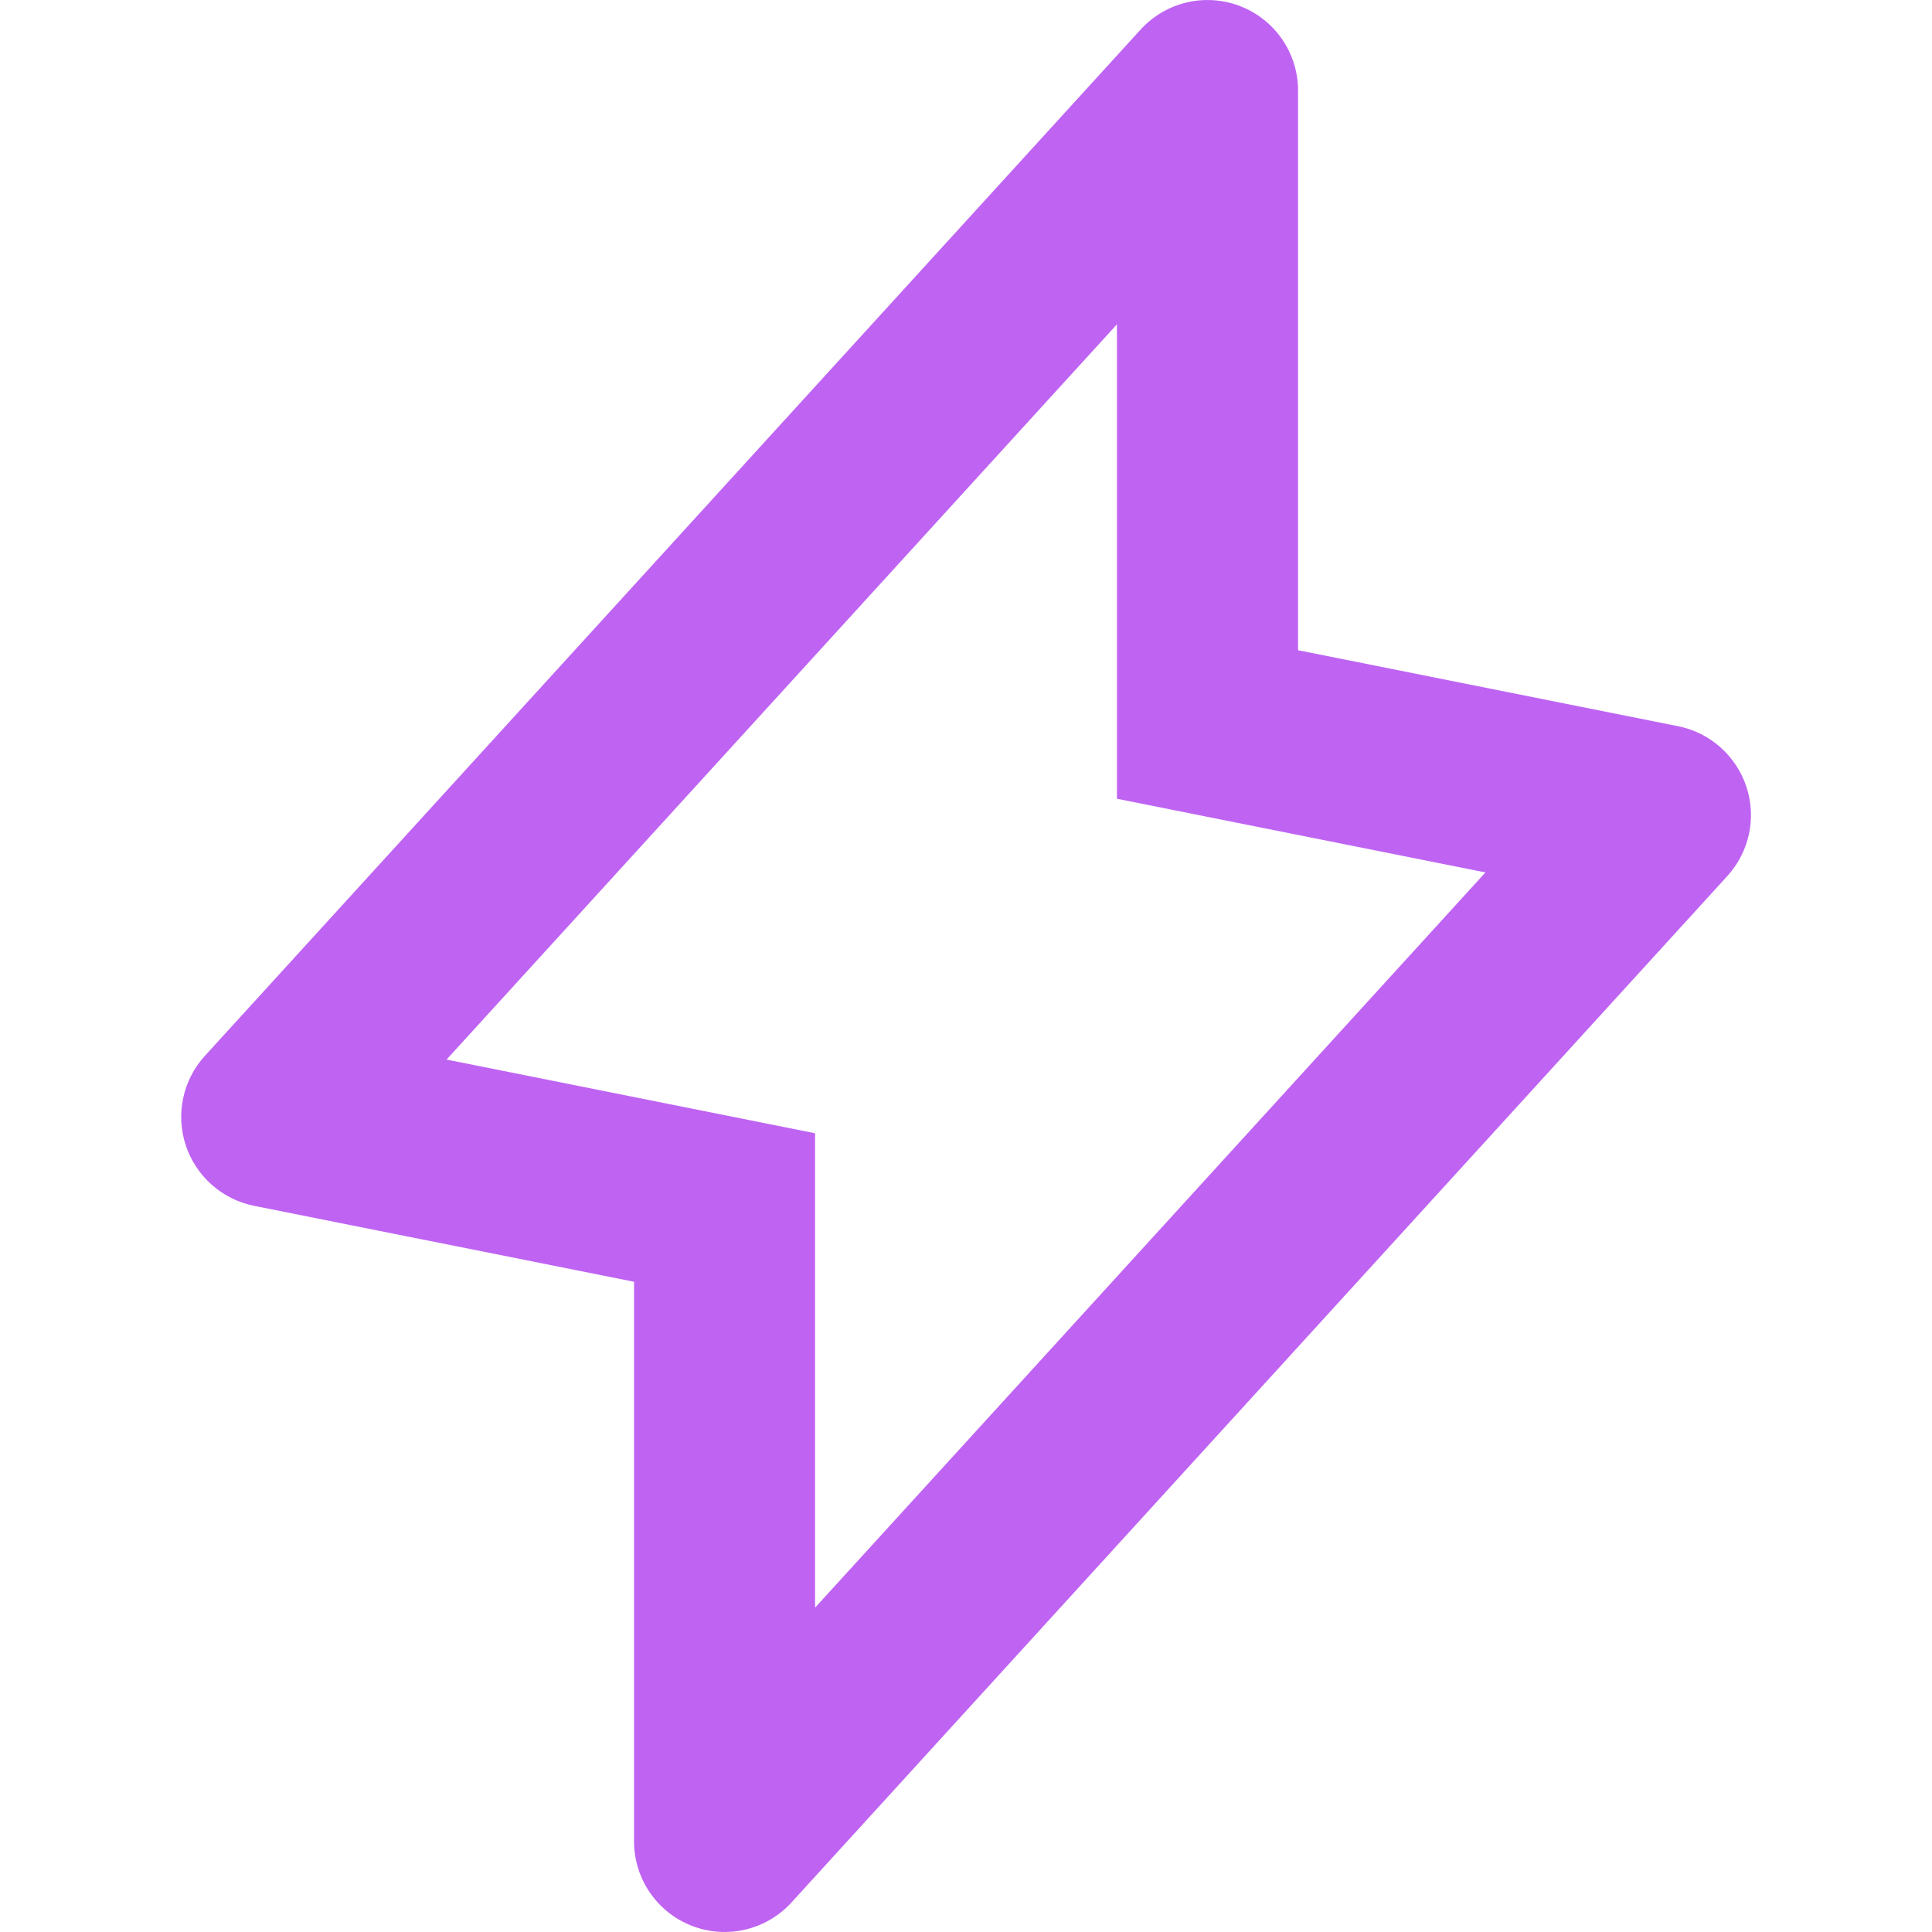
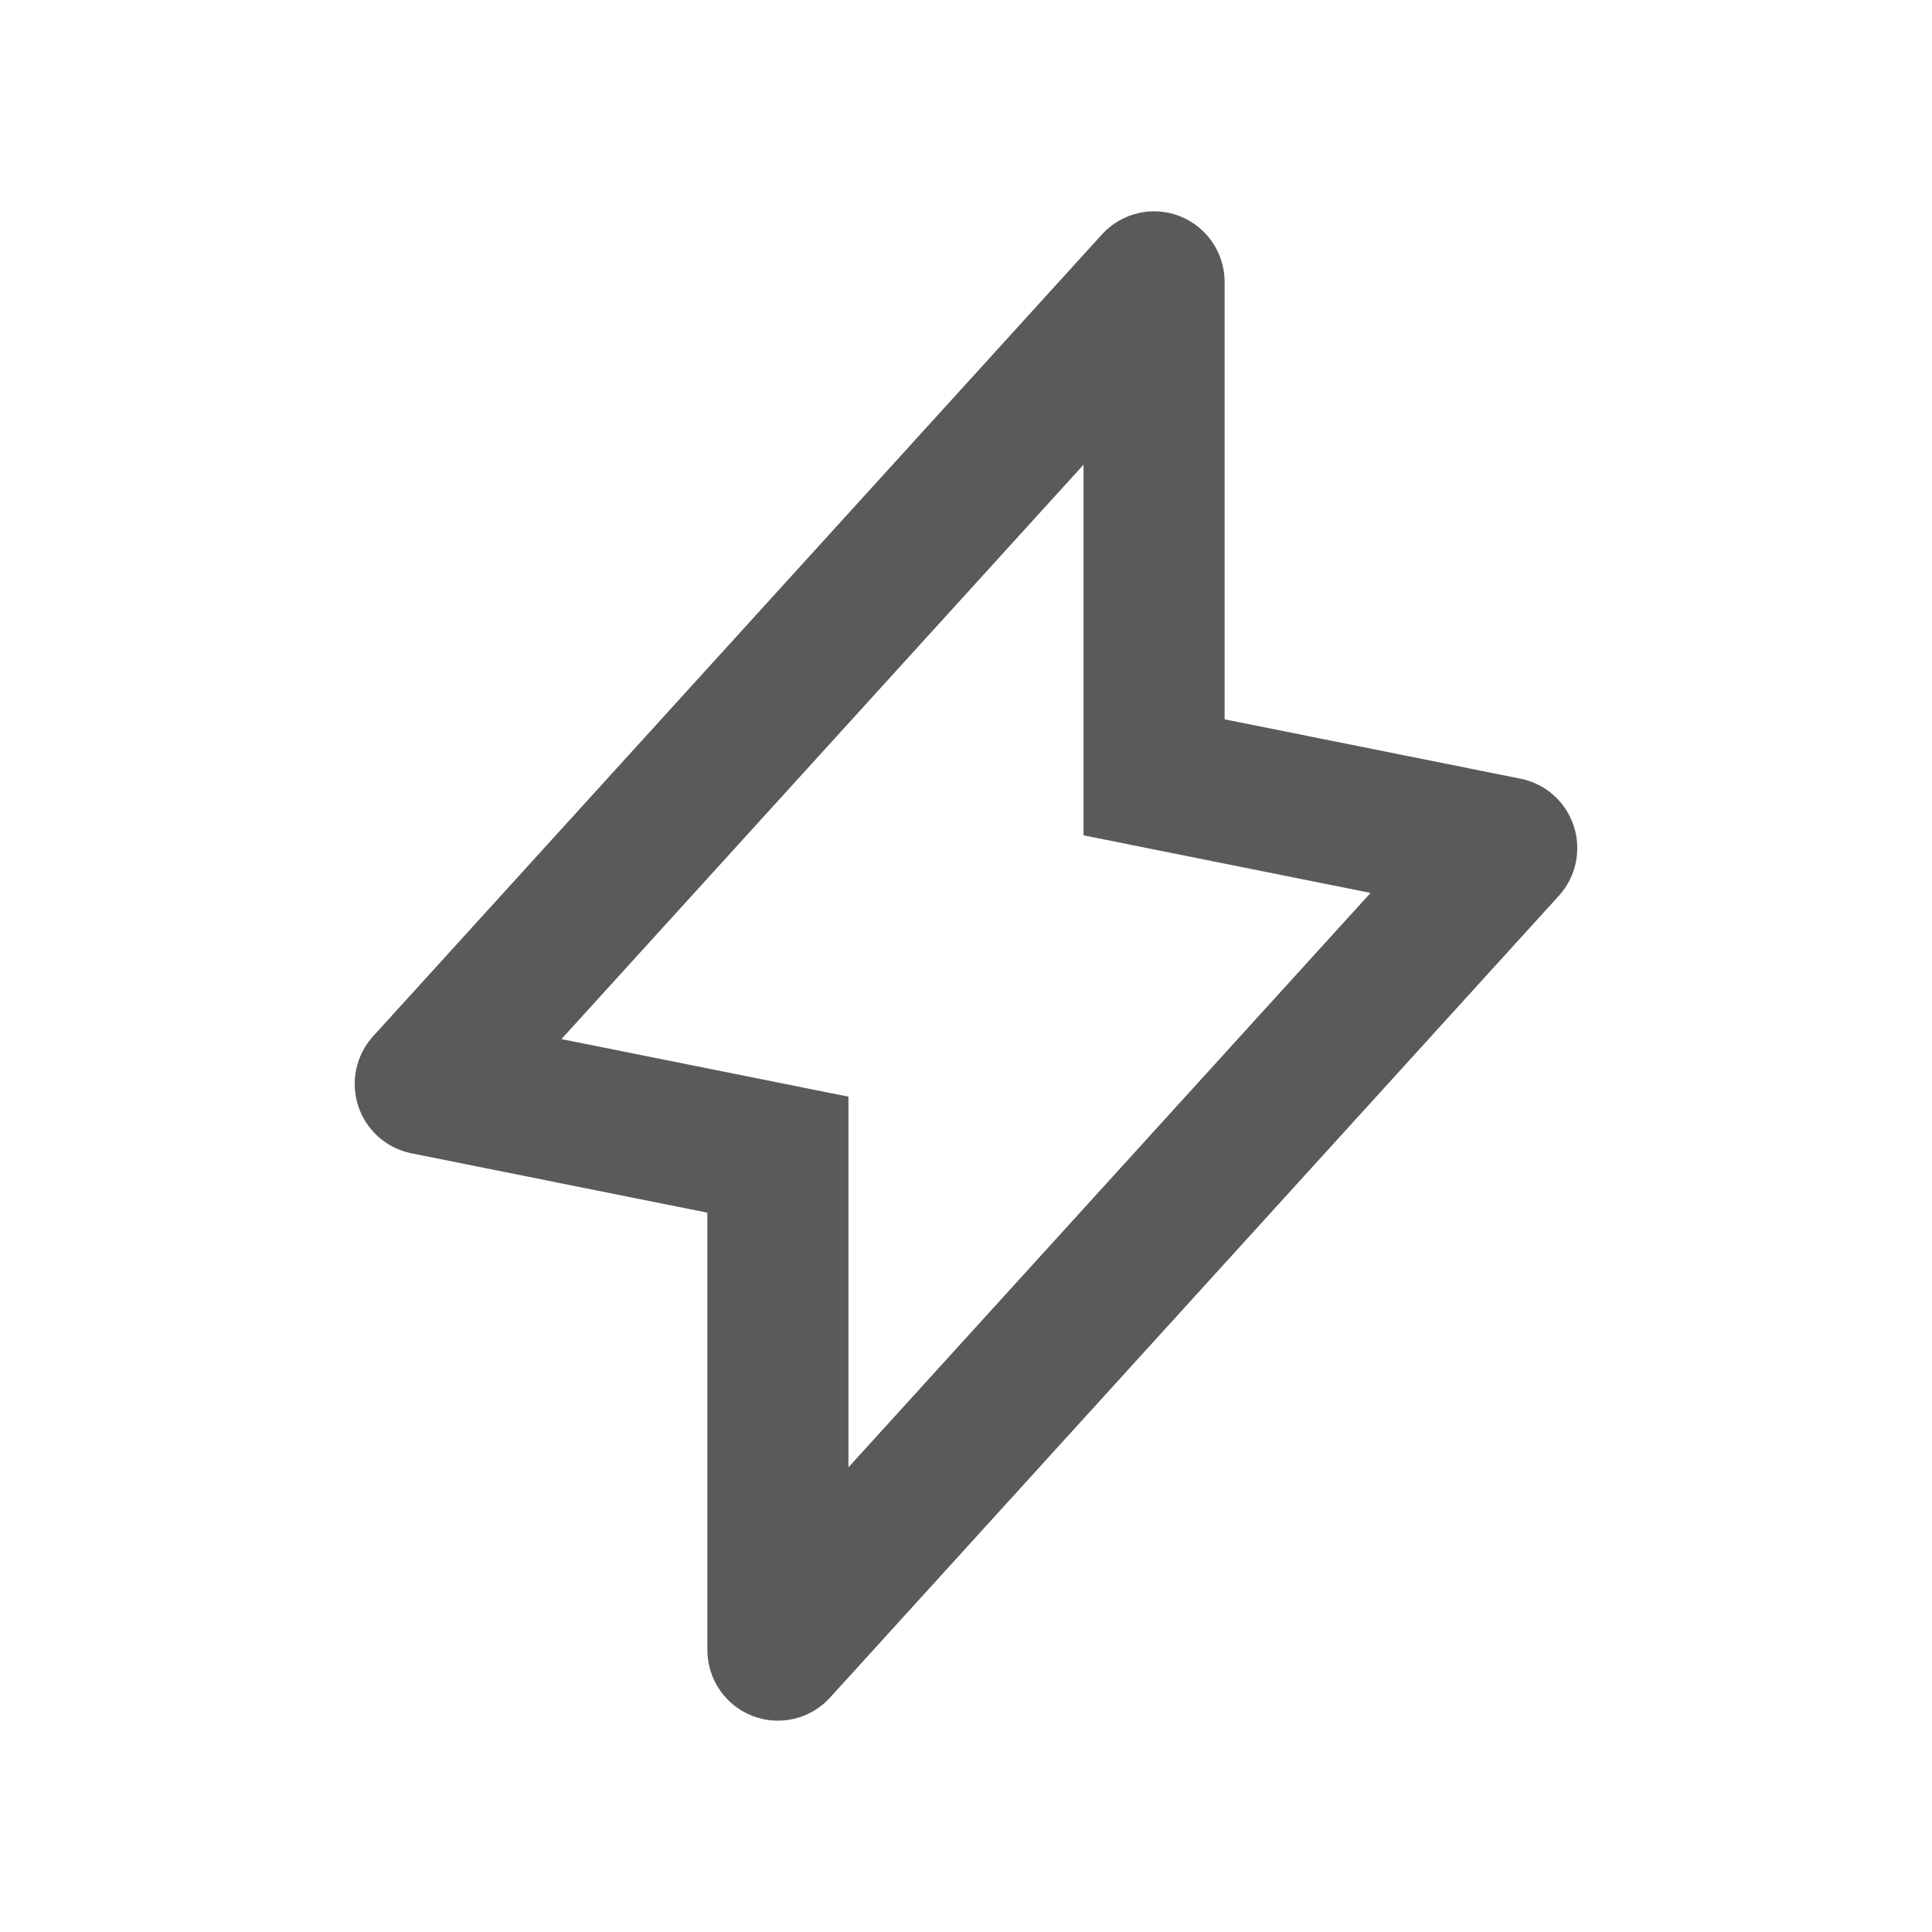
- <svg xmlns="http://www.w3.org/2000/svg" fill="none" height="16" viewBox="0 0 16 16" width="16">
-   <path clip-rule="evenodd" d="m10.271.051c.289.112.479.39.479.699v4.635l3.147.629c.265.053.481.245.566.502s.024.539-.158.739l-7.75 8.5c-.209.229-.536.306-.825.194-.289-.112-.479-.39-.479-.699v-4.635l-3.147-.629c-.265-.053-.481-.245-.566-.502-.084-.257-.024-.539.158-.739l7.75-8.5c.209-.229.536-.306.825-.194zm-6.573 8.724 3.052.61v3.929l5.552-6.089-3.052-.61v-3.929z" fill="#bf63f3" fill-rule="evenodd" />
+ <svg xmlns="http://www.w3.org/2000/svg" width="128" height="128" viewBox="0 0 128 128" fill="none">
+   <path fill-rule="evenodd" clip-rule="evenodd" d="M78.15 14.317C79.949 15.016 81.135 16.752 81.135 18.688V47.657L100.743 51.591C102.396 51.923 103.742 53.12 104.267 54.726C104.792 56.332 104.415 58.097 103.28 59.346L54.992 112.471C53.692 113.901 51.649 114.382 49.85 113.683C48.051 112.984 46.865 111.248 46.865 109.312V80.343L27.257 76.409C25.605 76.078 24.258 74.88 23.733 73.274C23.208 71.668 23.585 69.903 24.72 68.654L73.008 15.53C74.308 14.099 76.351 13.618 78.15 14.317ZM37.197 68.843L56.212 72.657V97.214L90.803 59.158L71.788 55.343V30.786L37.197 68.843Z" fill="#5A5A5A" />
</svg>
